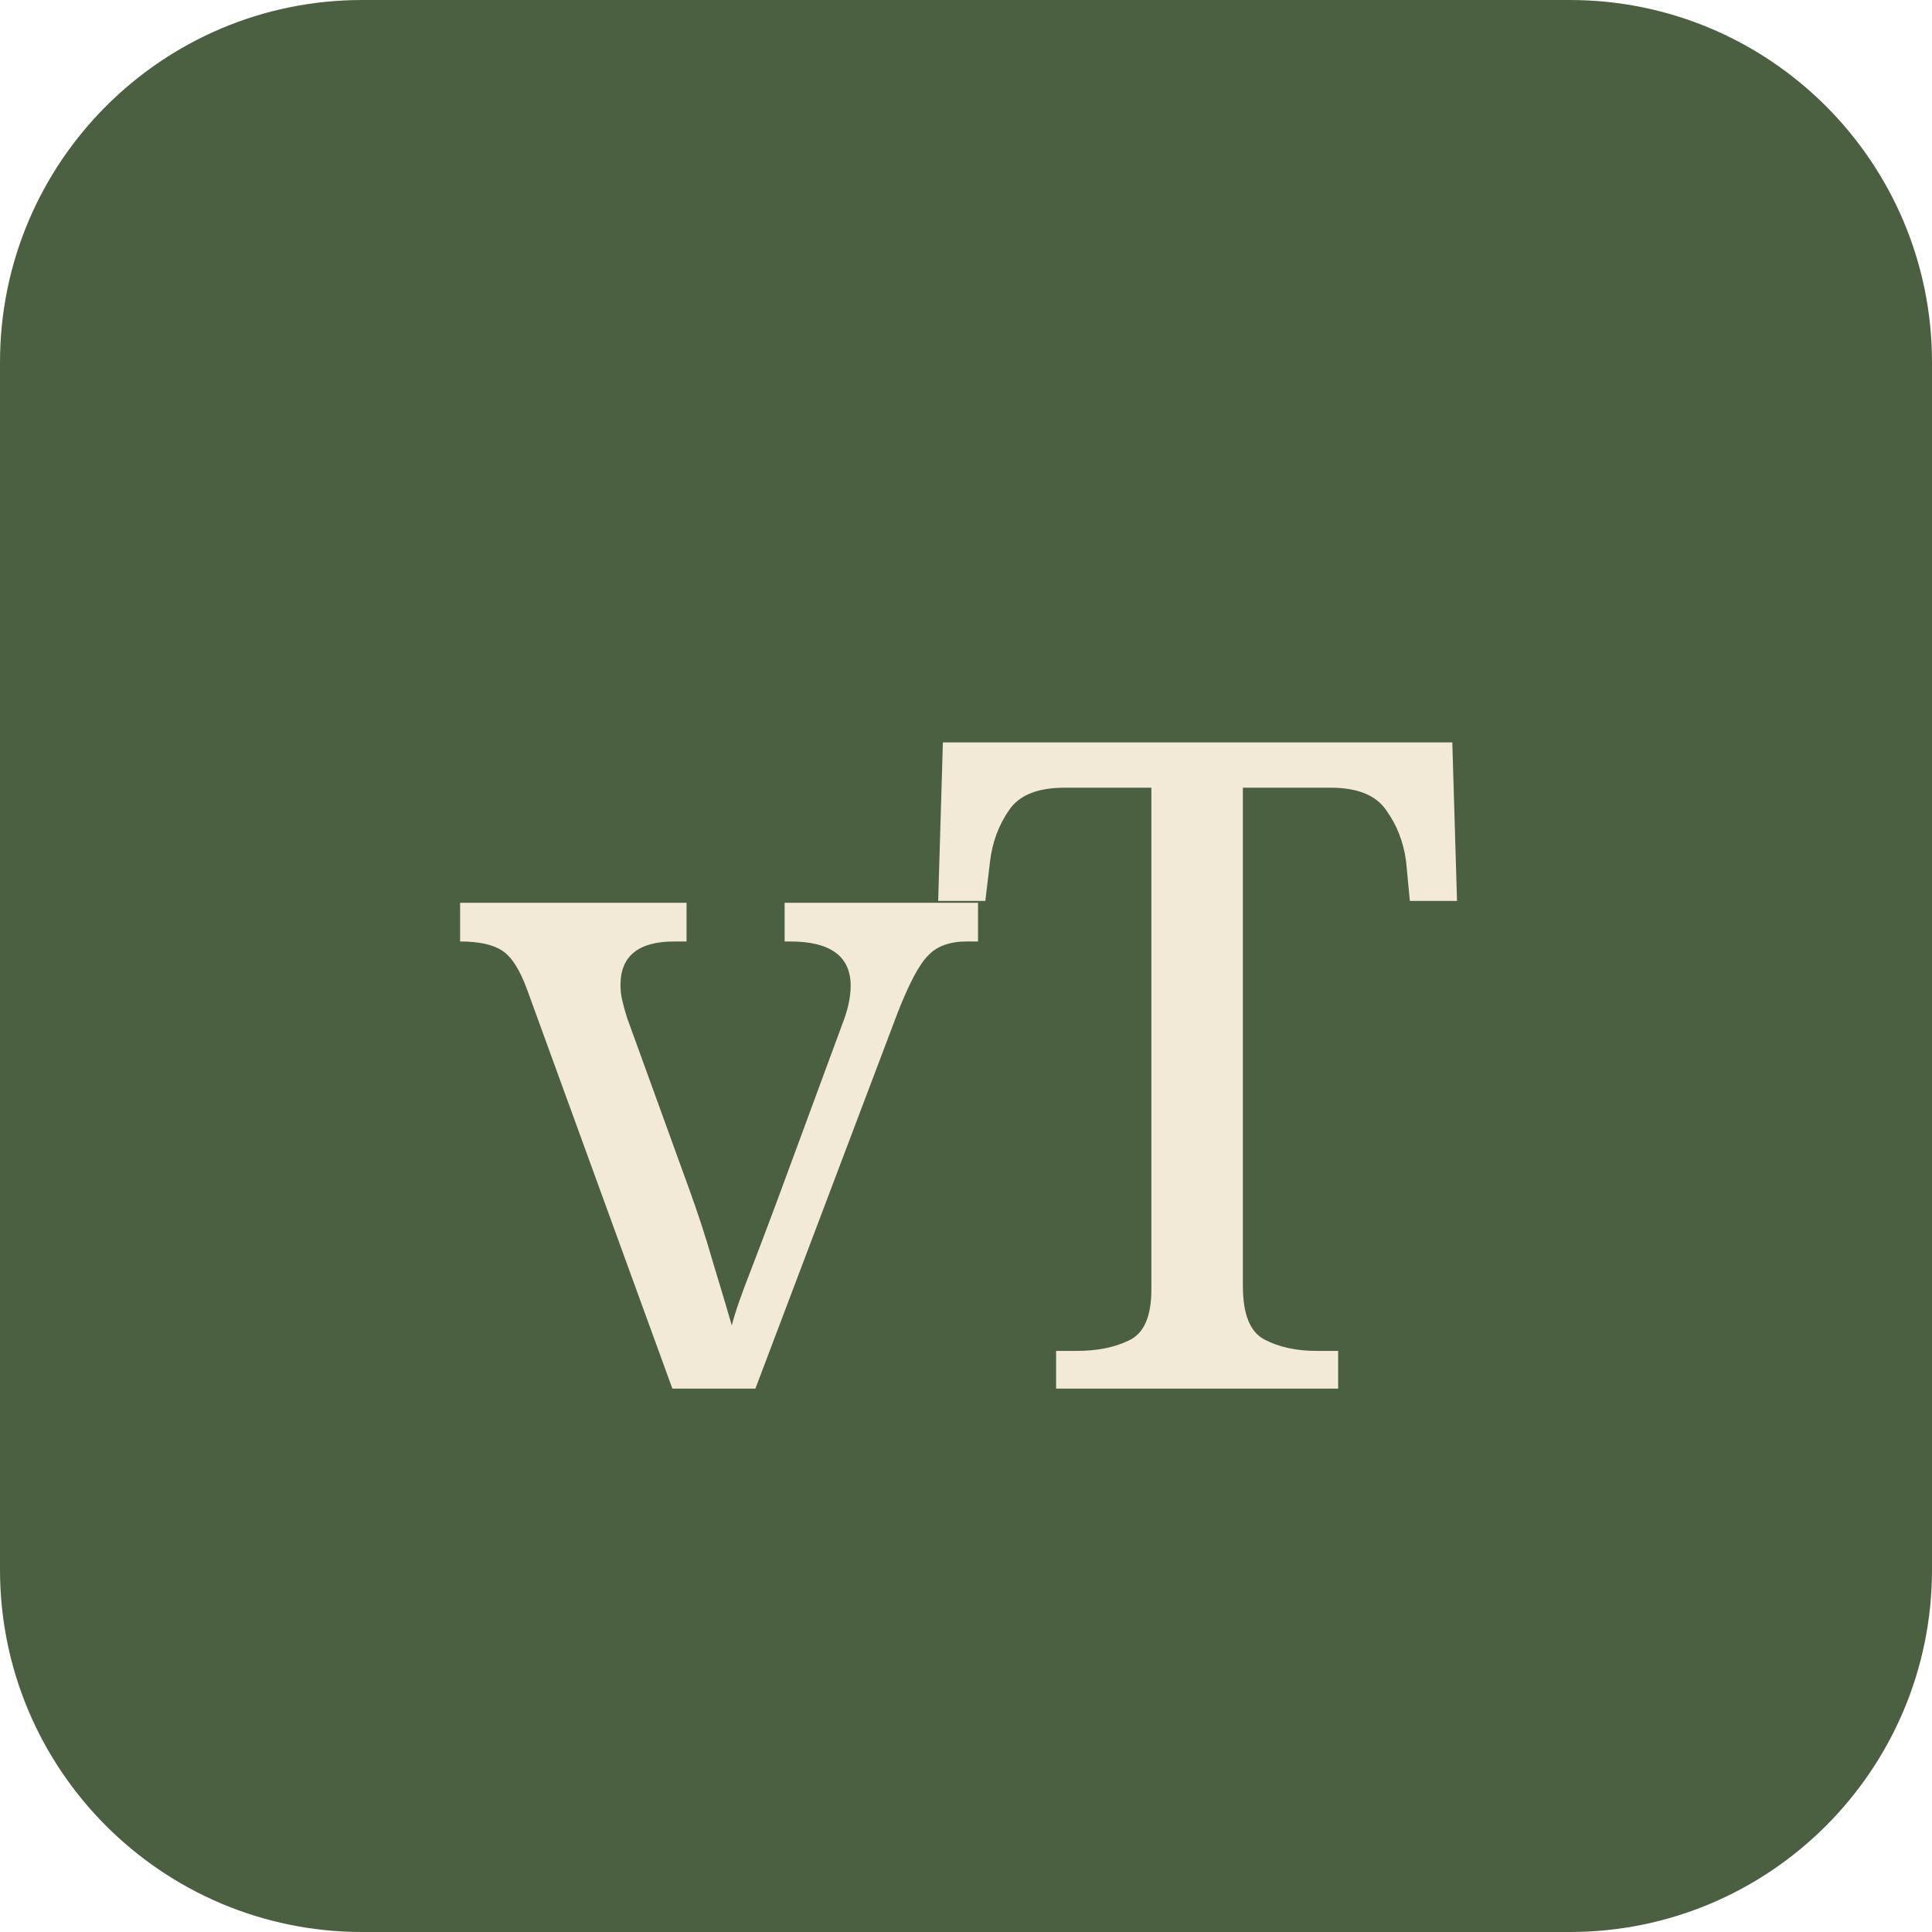
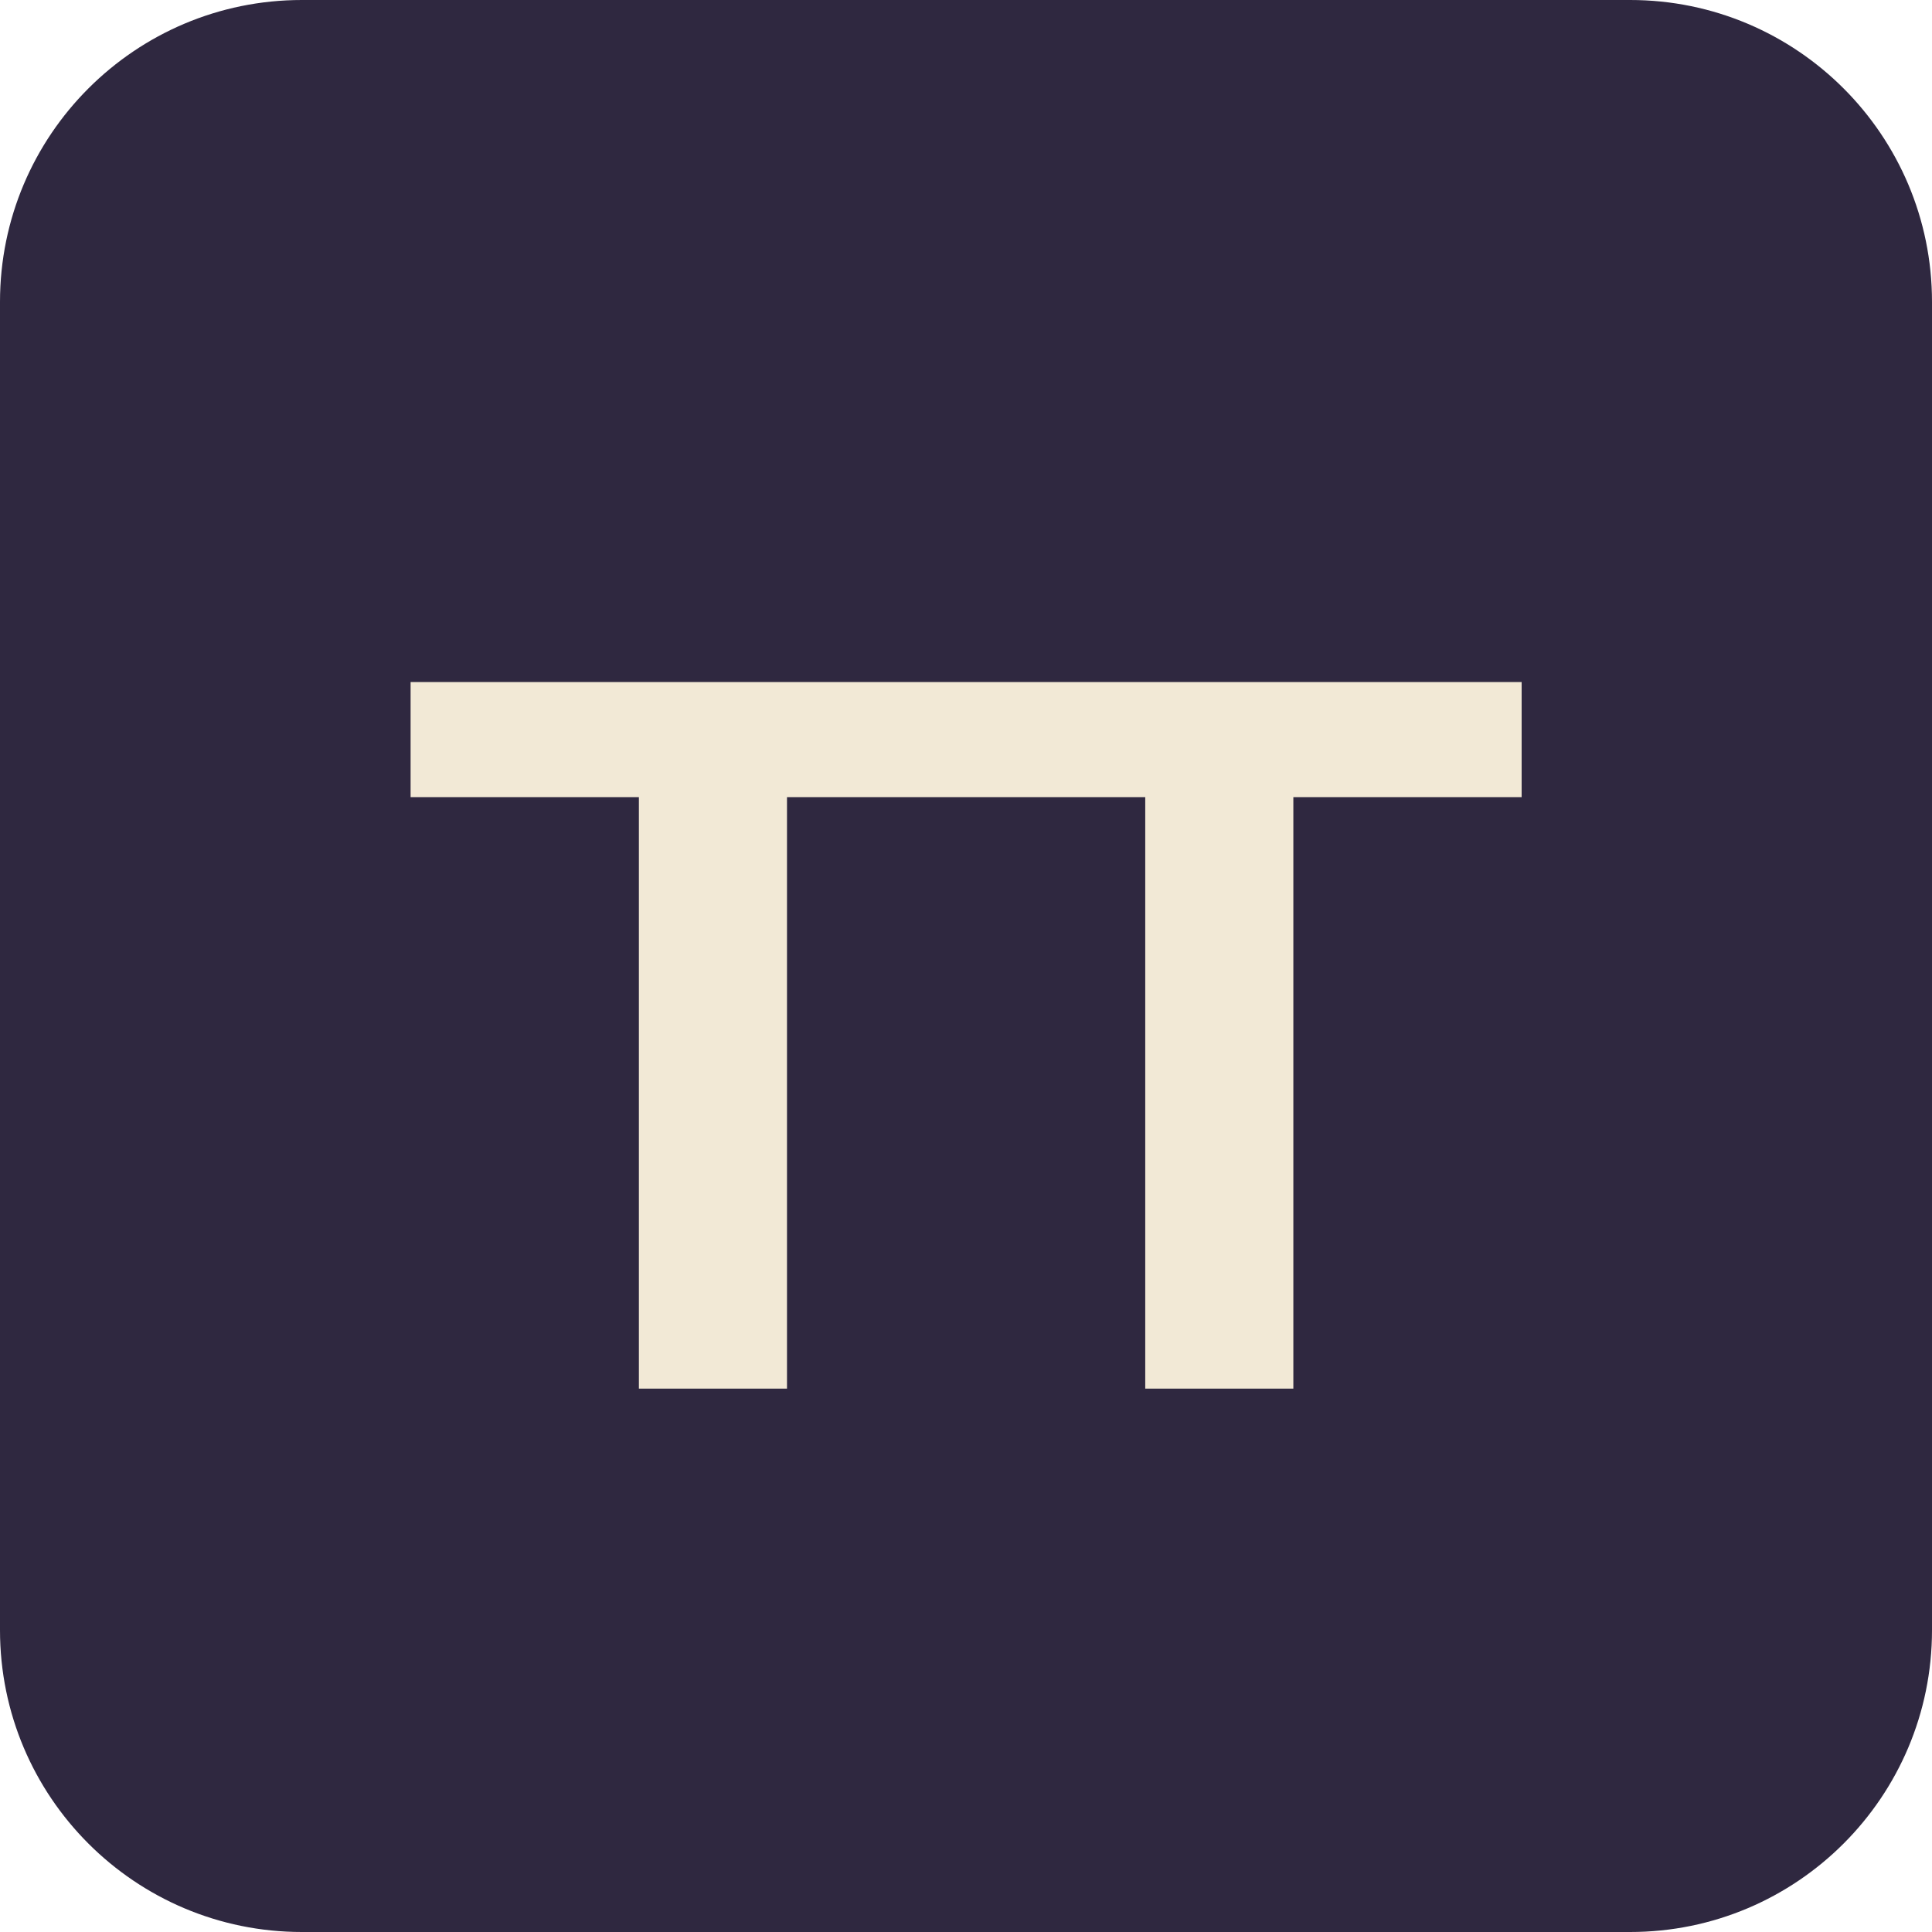
<svg xmlns="http://www.w3.org/2000/svg" viewBox="0 0 32 32">
-   <rect width="32" height="32" rx="6" fill="#4B6040" />
-   <text x="16" y="23" font-family="Georgia, serif" font-size="15" font-weight="400" fill="#F2E9D6" text-anchor="middle" letter-spacing="-1">vT</text>
+   <rect width="32" height="32" rx="5" fill="#2F2840" />
+   <text x="16" y="23" font-family="'Trebuchet MS', Arial, sans-serif" font-size="17" font-weight="700" fill="#F2E9D6" text-anchor="middle" letter-spacing="-2">TT</text>
</svg>
